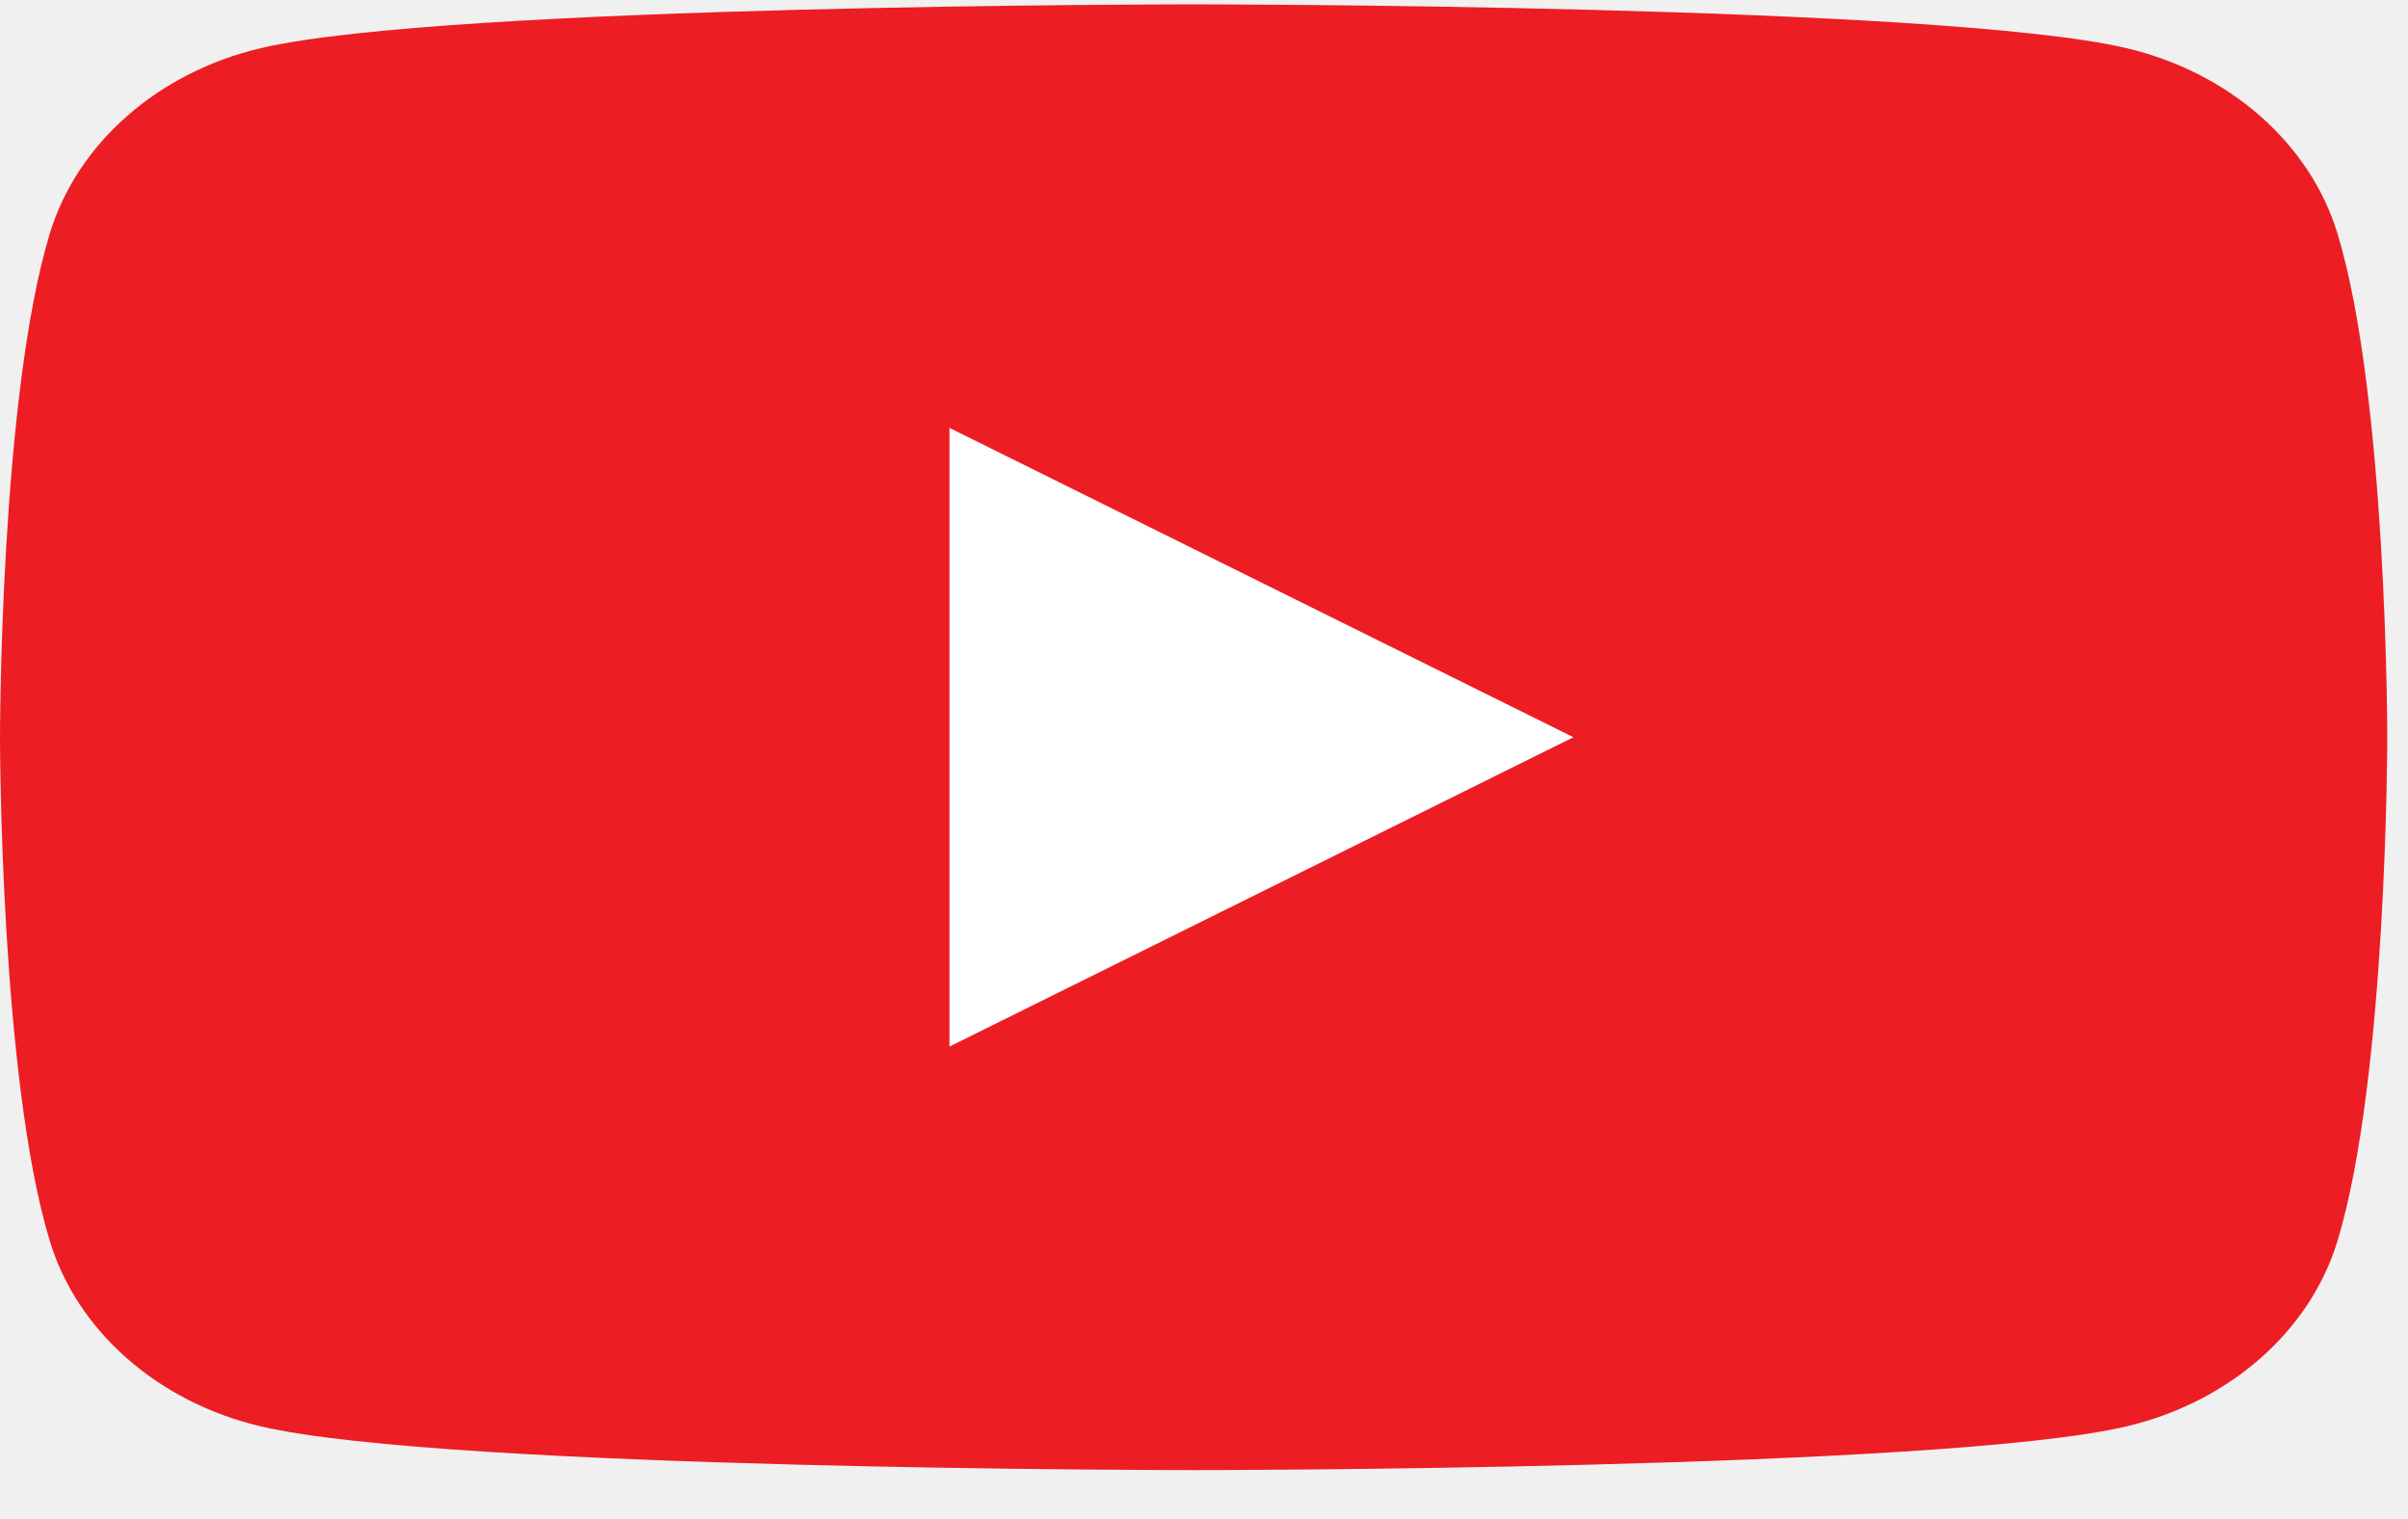
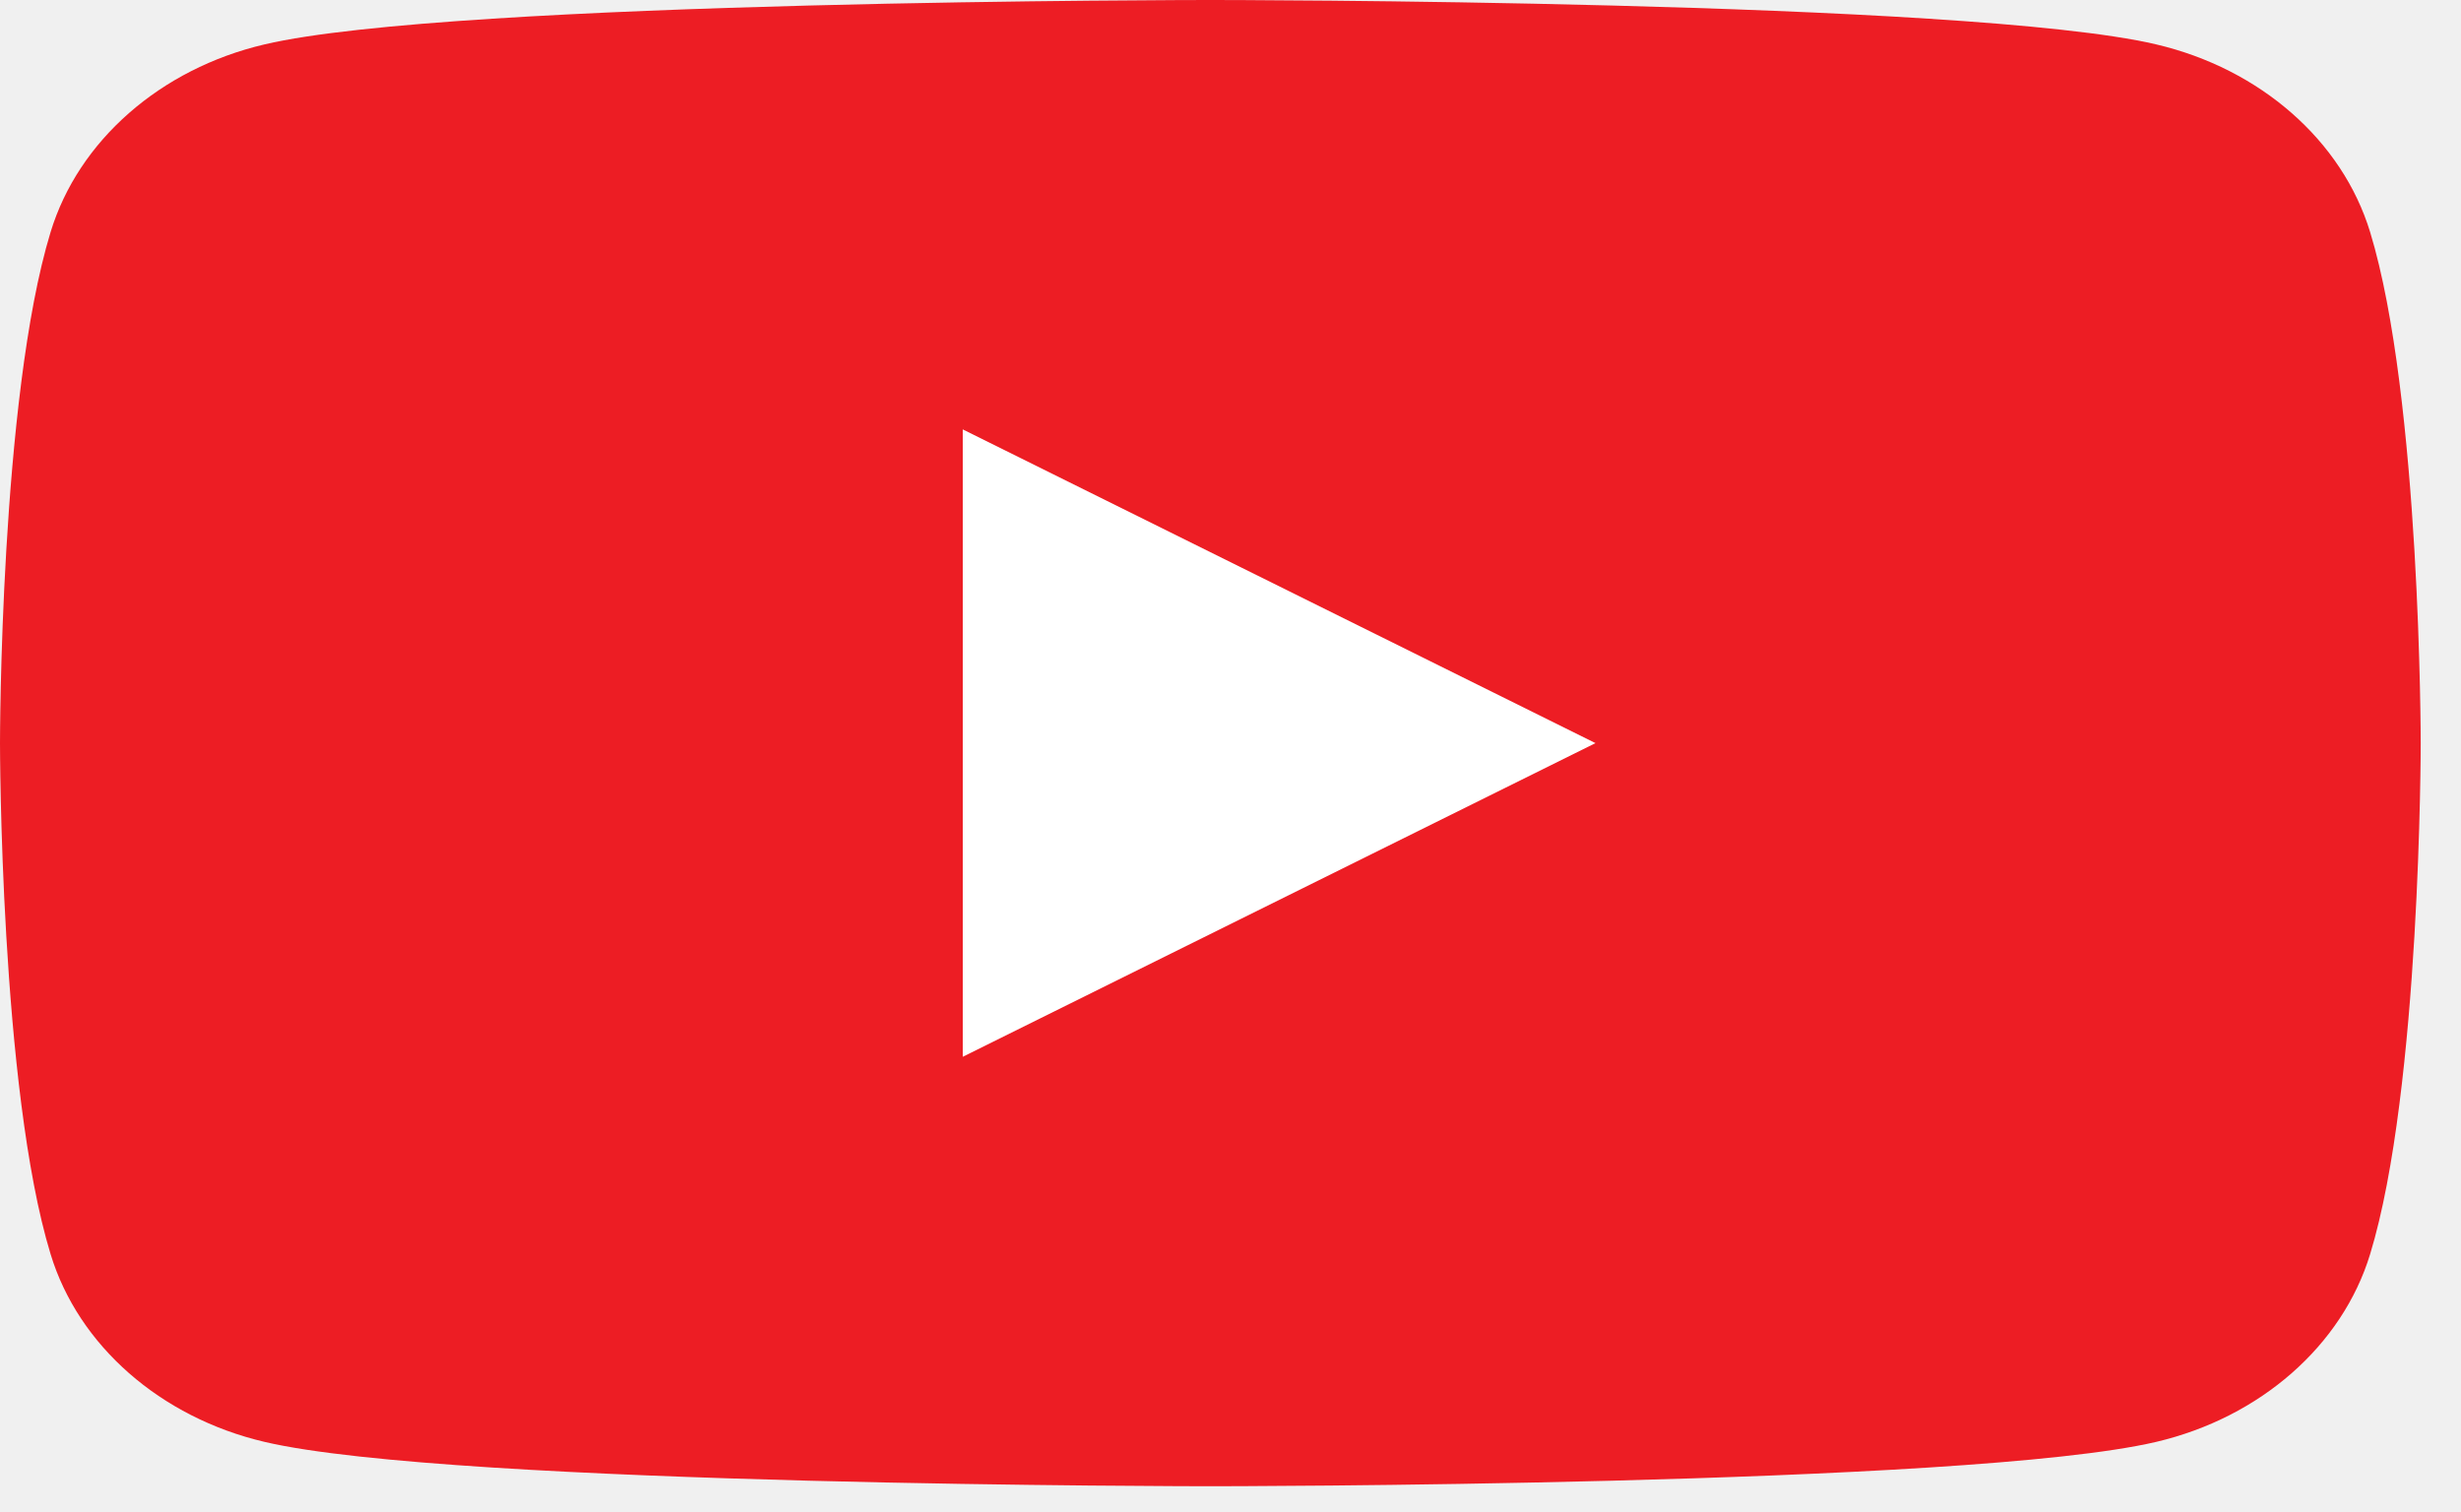
- <svg xmlns="http://www.w3.org/2000/svg" width="46" height="29" viewBox="0 0 46 29" fill="none">
-   <path d="M44.651 4.456C44.127 2.735 42.581 1.379 40.619 0.919C37.063 0.083 22.802 0.083 22.802 0.083C22.802 0.083 8.541 0.083 4.985 0.919C3.023 1.379 1.477 2.735 0.953 4.456C0 7.575 0 14.083 0 14.083C0 14.083 0 20.592 0.953 23.711C1.477 25.432 3.023 26.788 4.985 27.248C8.541 28.083 22.802 28.083 22.802 28.083C22.802 28.083 37.063 28.083 40.619 27.248C42.581 26.788 44.127 25.432 44.651 23.711C45.604 20.592 45.604 14.083 45.604 14.083C45.604 14.083 45.604 7.575 44.651 4.456Z" fill="#ED1D24" />
-   <path d="M18.138 19.992L30.057 14.083L18.138 8.174V19.992Z" fill="white" />
+ <svg xmlns="http://www.w3.org/2000/svg" width="57" height="35" viewBox="0 0 57 35" fill="none">
+   <path d="M54.895 5.375C54.251 3.259 52.351 1.593 49.939 1.028C45.566 -4.67763e-05 28.034 -4.67763e-05 28.034 -4.67763e-05C28.034 -4.67763e-05 10.501 -4.67763e-05 6.128 1.028C3.716 1.593 1.816 3.259 1.172 5.375C0 9.21 0 17.212 0 17.212C0 17.212 0 25.214 1.172 29.049C1.816 31.165 3.716 32.831 6.128 33.397C10.501 34.424 28.034 34.424 28.034 34.424C28.034 34.424 45.566 34.424 49.939 33.397C52.351 32.831 54.251 31.165 54.895 29.049C56.067 25.214 56.067 17.212 56.067 17.212C56.067 17.212 56.067 9.21 54.895 5.375Z" fill="#ED1D24" />
+   <path d="M22.299 24.477L36.953 17.212L22.299 9.946V24.477Z" fill="white" />
</svg>
